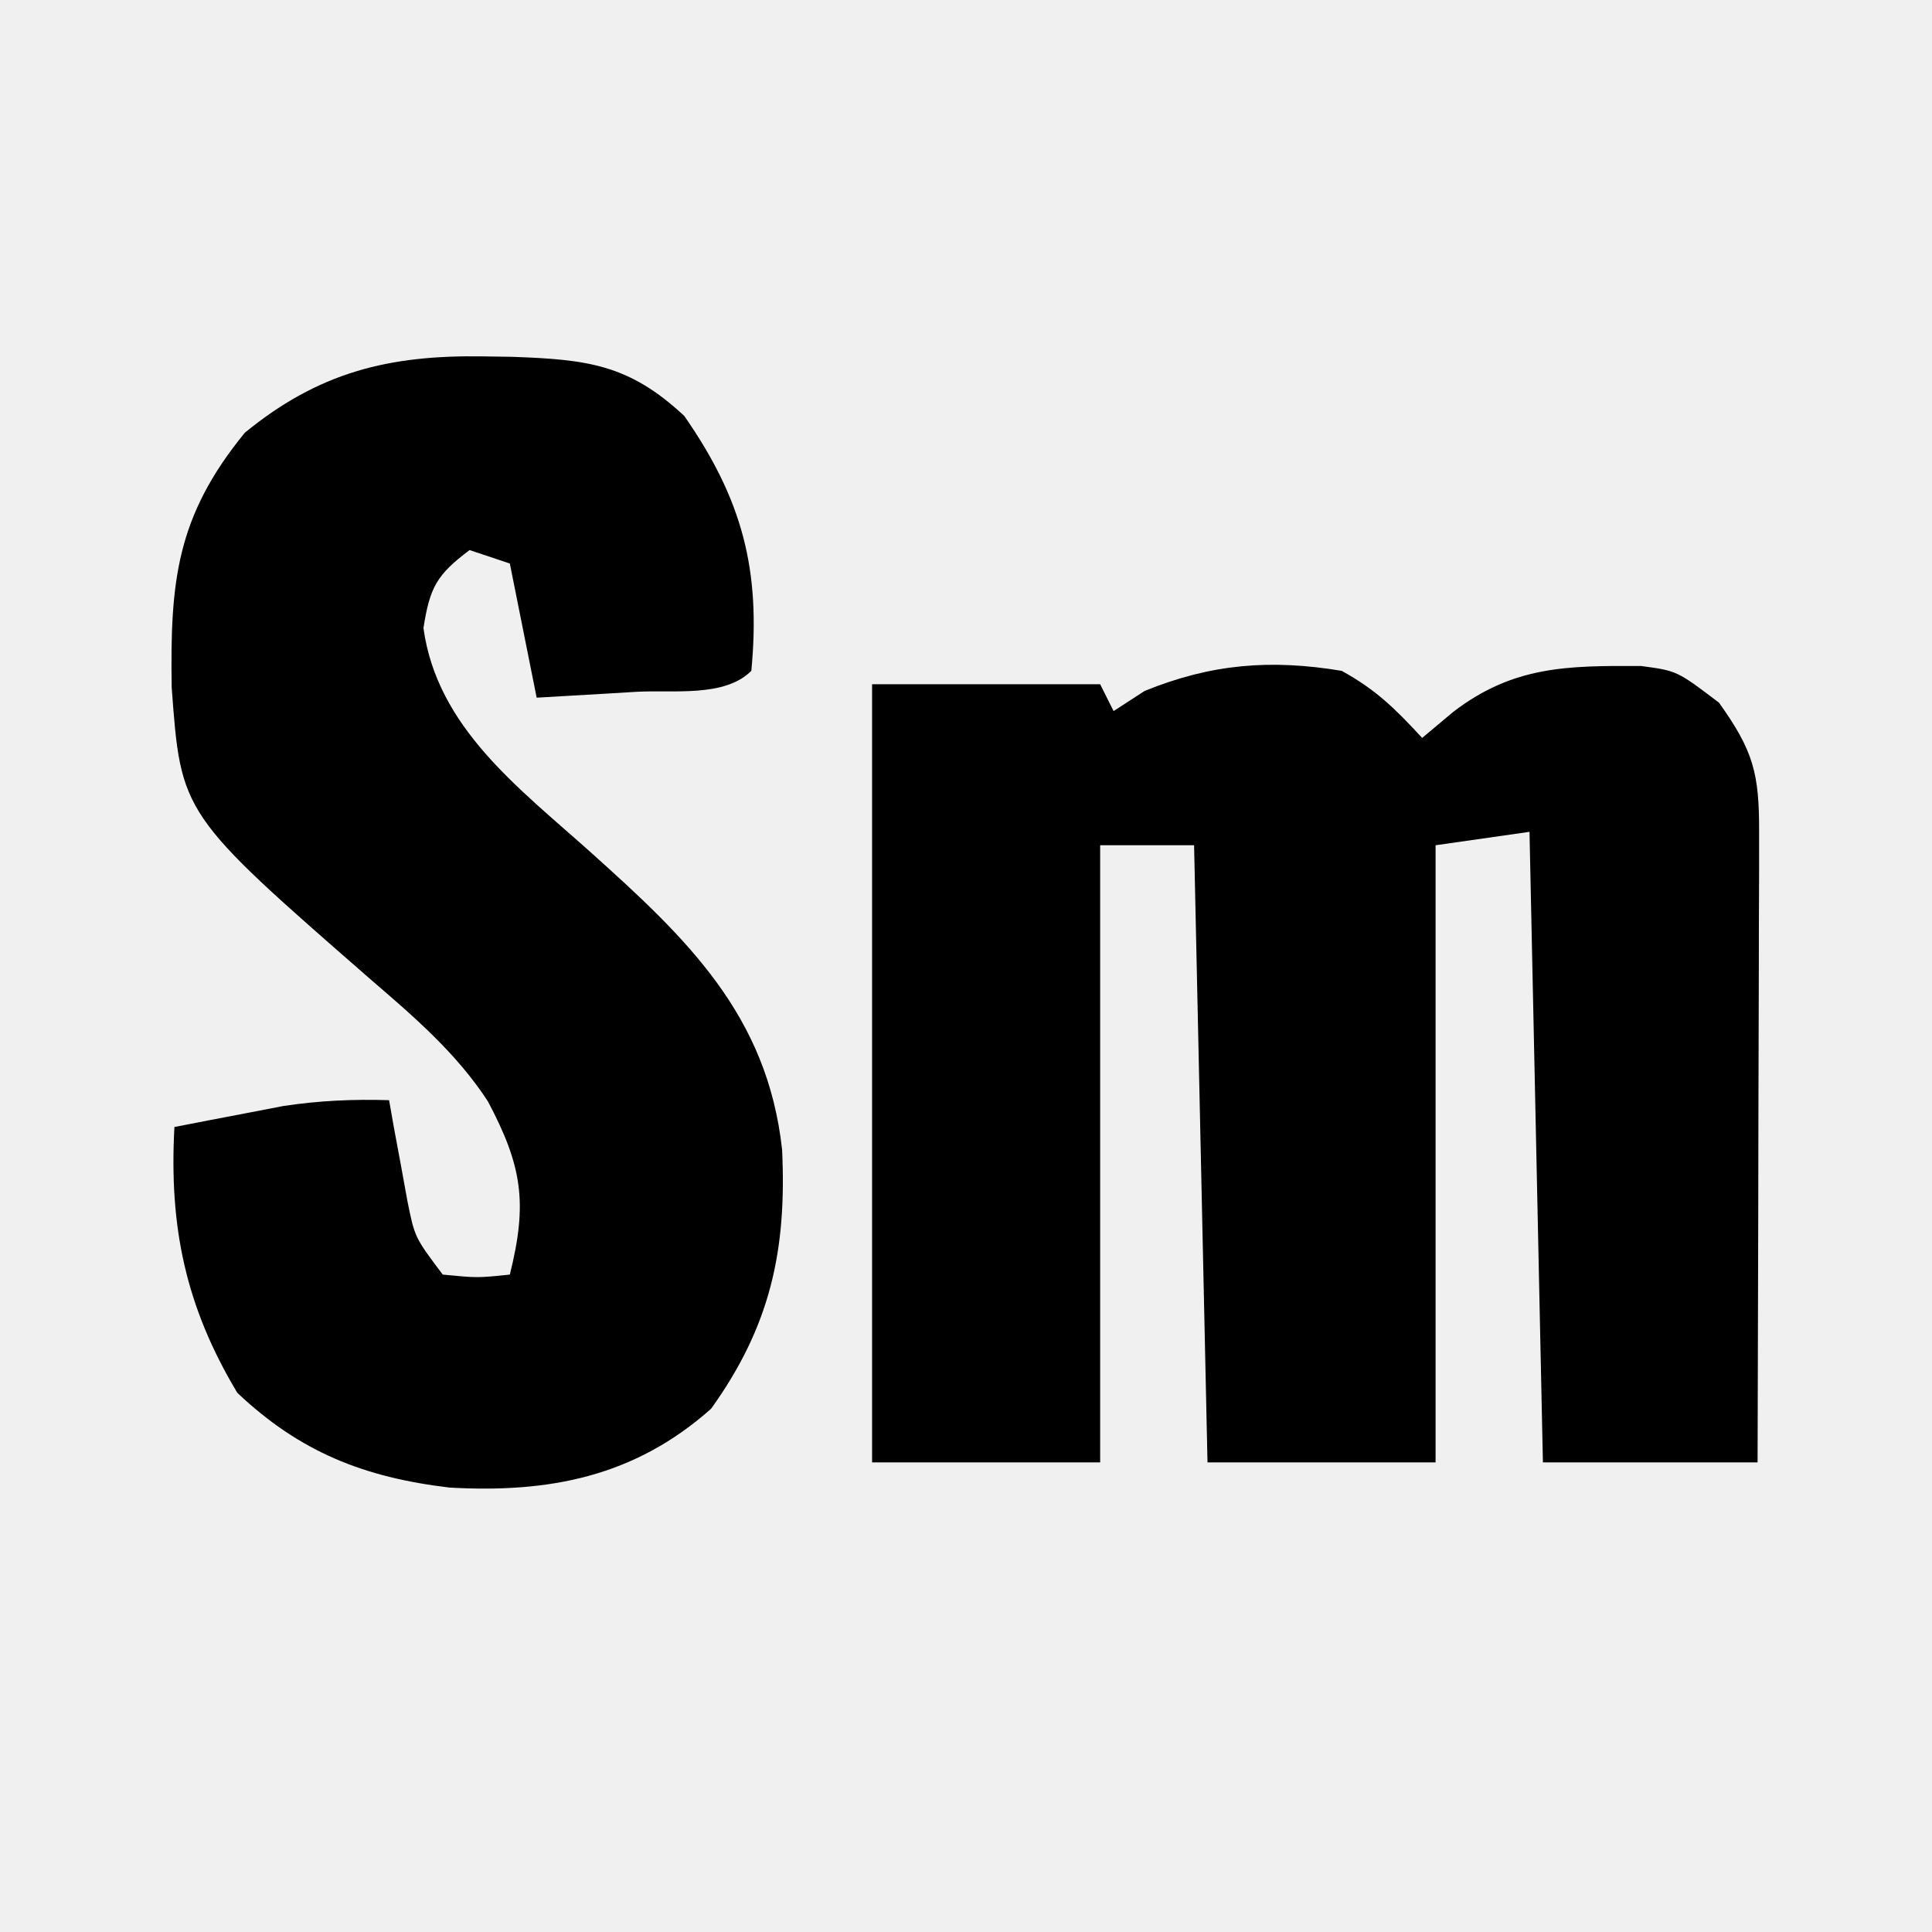
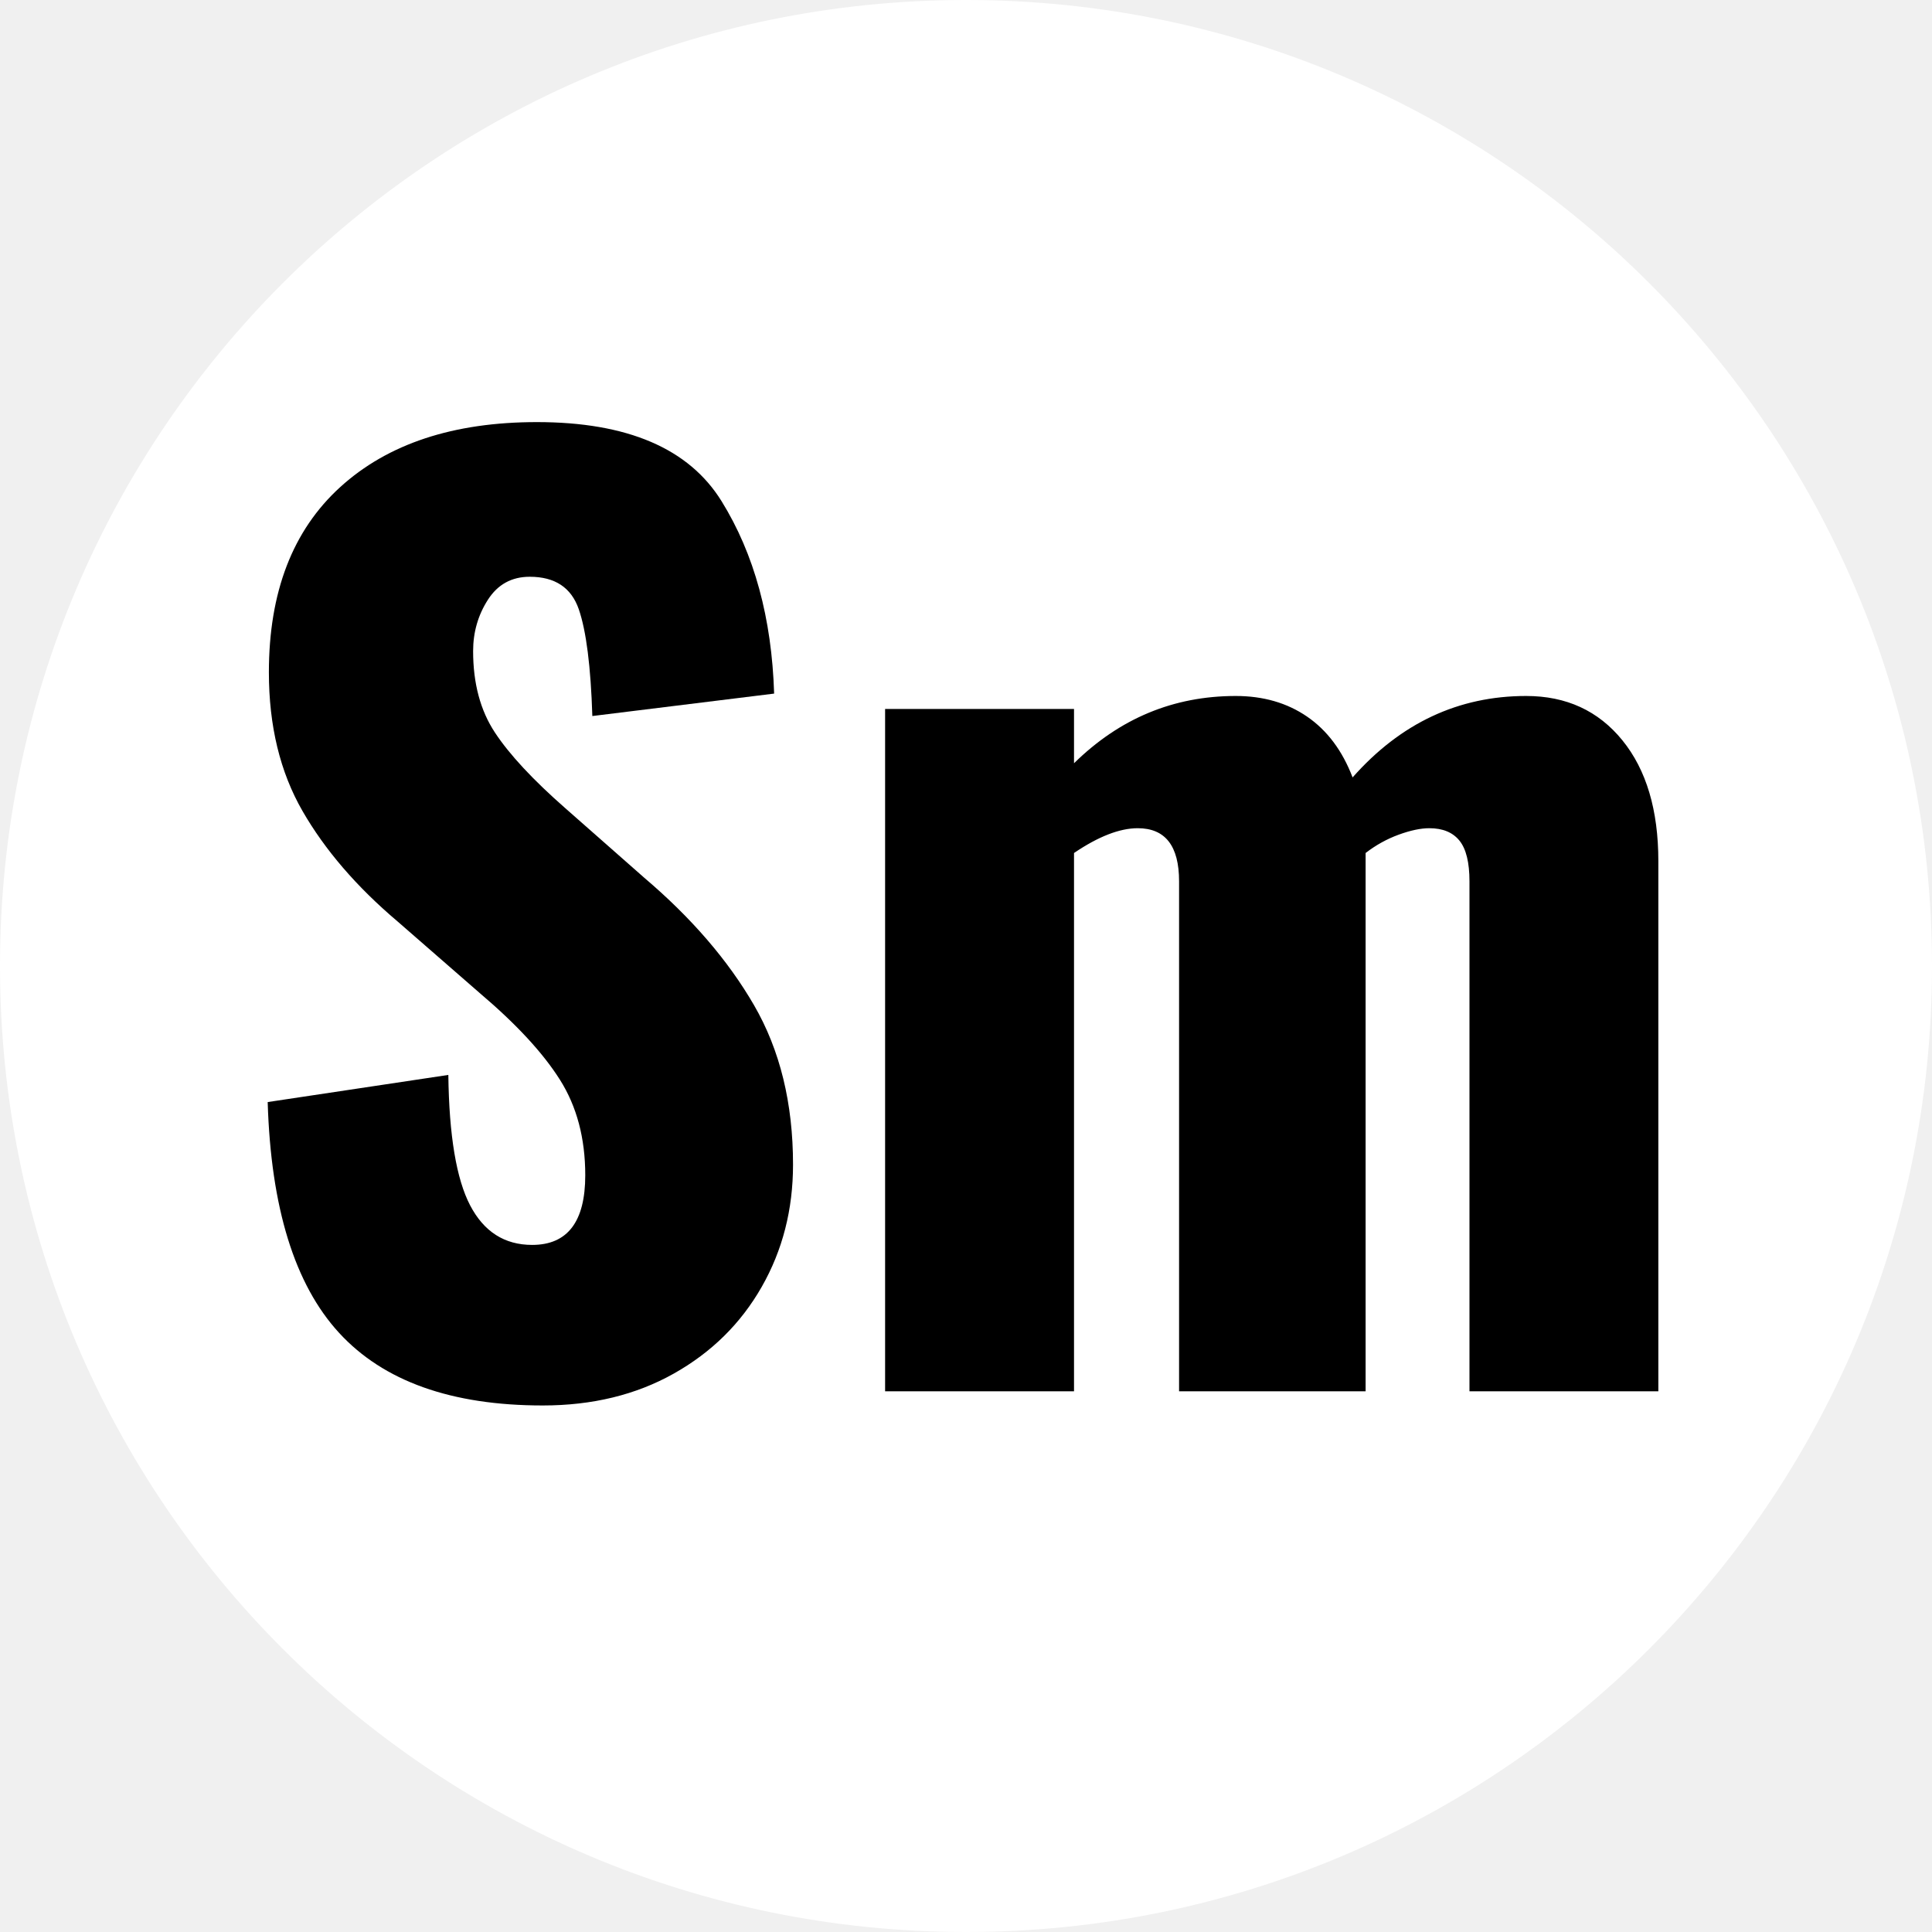
- <svg xmlns="http://www.w3.org/2000/svg" version="1.1" width="144" height="144">
-   <path d="M0 0 C2.57 1.415 3.978 2.814 6 5 C6.763 4.361 7.526 3.721 8.312 3.062 C12.799 -0.38 16.851 -0.388 22.328 -0.359 C25 0 25 0 28.125 2.375 C30.693 5.97 31.124 7.641 31.114 12 C31.113 13.562 31.113 13.562 31.113 15.155 C31.108 16.282 31.103 17.409 31.098 18.57 C31.096 19.722 31.095 20.873 31.093 22.059 C31.088 25.748 31.075 29.436 31.062 33.125 C31.057 35.621 31.053 38.117 31.049 40.613 C31.038 46.742 31.021 52.871 31 59 C25.72 59 20.44 59 15 59 C14.67 43.49 14.34 27.98 14 12 C11.69 12.33 9.38 12.66 7 13 C7 28.18 7 43.36 7 59 C1.39 59 -4.22 59 -10 59 C-10.33 43.82 -10.66 28.64 -11 13 C-13.31 13 -15.62 13 -18 13 C-18 28.18 -18 43.36 -18 59 C-23.61 59 -29.22 59 -35 59 C-35 39.86 -35 20.72 -35 1 C-29.39 1 -23.78 1 -18 1 C-17.67 1.66 -17.34 2.32 -17 3 C-16.237 2.505 -15.474 2.01 -14.688 1.5 C-9.717 -0.522 -5.299 -0.879 0 0 Z " fill="#000000" transform="translate(100,50)" />
-   <path d="M0 0 C1.058 0.016 1.058 0.016 2.138 0.032 C7.768 0.229 10.871 0.583 15 4.438 C19.331 10.655 20.714 15.938 20 23.438 C18.004 25.434 14.183 24.847 11.438 25 C10.371 25.065 10.371 25.065 9.283 25.131 C7.522 25.237 5.761 25.338 4 25.438 C3.34 22.137 2.68 18.837 2 15.438 C1.01 15.107 0.02 14.777 -1 14.438 C-3.433 16.262 -3.962 17.194 -4.438 20.25 C-3.418 27.68 2.703 32.188 8 36.938 C15.171 43.368 21.199 49.067 22.293 59.133 C22.648 66.633 21.416 72.286 17 78.438 C11.288 83.515 4.914 84.733 -2.5 84.312 C-8.866 83.553 -13.642 81.668 -18.312 77.25 C-22.17 70.82 -23.405 64.872 -23 57.438 C-21.272 57.099 -19.542 56.767 -17.812 56.438 C-16.85 56.252 -15.887 56.066 -14.895 55.875 C-12.207 55.469 -9.712 55.358 -7 55.438 C-6.879 56.125 -6.758 56.812 -6.633 57.52 C-6.465 58.421 -6.298 59.322 -6.125 60.25 C-5.963 61.143 -5.8 62.037 -5.633 62.957 C-5.088 65.665 -5.088 65.665 -3 68.438 C-0.416 68.688 -0.416 68.688 2 68.438 C3.337 63.09 2.92 60.35 0.359 55.516 C-2.004 51.903 -5.125 49.24 -8.375 46.438 C-22.511 34.104 -22.511 34.104 -23.203 24.668 C-23.325 16.788 -22.857 11.929 -17.75 5.688 C-12.24 1.179 -7.028 -0.109 0 0 Z " fill="#000000" transform="translate(36,26.5625)" />
+ <svg xmlns="http://www.w3.org/2000/svg" width="1080" zoomAndPan="magnify" viewBox="0 0 810 810" height="1080" preserveAspectRatio="xMidYMid meet" version="1.2">
+   <defs>
+     <clipPath id="74de9c36f4">
+       <path d="M 405 0 C 181.324 0 0 181.324 0 405 C 0 628.676 181.324 810 405 810 C 628.676 810 810 628.676 810 405 C 810 181.324 628.676 0 405 0 Z M 405 0 " />
+     </clipPath>
+     <clipPath id="31decd2659">
+       <path d="M 405 0 C 181.324 0 0 181.324 0 405 C 0 628.676 181.324 810 405 810 C 628.676 810 810 628.676 810 405 C 810 181.324 628.676 0 405 0 Z M 405 0 " />
+     </clipPath>
+     <clipPath id="f28eb46be0">
+       <rect x="0" width="810" y="0" height="810" />
+     </clipPath>
+   </defs>
+   <g id="689cff67f7">
+     <g clip-rule="nonzero" clip-path="url(#74de9c36f4)">
+       <g transform="matrix(1,0,0,1,0,0.000000000000039746)">
+         <g clip-path="url(#f28eb46be0)">
+           <g clip-rule="nonzero" clip-path="url(#31decd2659)">
+             <rect x="0" width="810" height="810" y="0" style="fill:#ffffff;fill-opacity:1;stroke:none;" />
+           </g>
+         </g>
+       </g>
+     </g>
+     <g style="fill:#000000;fill-opacity:1;">
+       <g transform="translate(91.45001, 583.3102)">
+         <path style="stroke:none" d="M 136.109 5.938 C 97.828 5.938 69.363 -4.207 50.719 -24.5 C 32.082 -44.789 22.102 -77.047 20.781 -121.266 L 96.516 -132.641 C 96.836 -107.234 99.883 -89.004 105.656 -77.953 C 111.438 -66.898 120.102 -61.375 131.656 -61.375 C 146.5 -61.375 153.922 -71.109 153.922 -90.578 C 153.922 -106.078 150.375 -119.438 143.281 -130.656 C 136.188 -141.875 125.051 -153.922 109.875 -166.797 L 75.234 -196.984 C 58.078 -211.504 44.797 -226.93 35.391 -243.266 C 25.984 -259.598 21.281 -278.984 21.281 -301.422 C 21.281 -335.078 31.258 -360.977 51.219 -379.125 C 71.188 -397.27 98.66 -406.344 133.641 -406.344 C 171.578 -406.344 197.391 -395.285 211.078 -373.172 C 224.773 -351.066 232.117 -324.18 233.109 -292.516 L 156.891 -283.109 C 156.234 -303.891 154.336 -318.816 151.203 -327.891 C 148.066 -336.961 141.219 -341.5 130.656 -341.5 C 123.07 -341.5 117.219 -338.281 113.094 -331.844 C 108.969 -325.414 106.906 -318.242 106.906 -310.328 C 106.906 -296.797 109.957 -285.41 116.062 -276.172 C 122.164 -266.93 131.984 -256.375 145.516 -244.5 L 178.672 -215.297 C 198.473 -198.473 213.816 -180.656 224.703 -161.844 C 235.586 -143.039 241.031 -120.77 241.031 -95.031 C 241.031 -76.219 236.656 -59.141 227.906 -43.797 C 219.164 -28.453 206.875 -16.328 191.031 -7.422 C 175.195 1.484 156.891 5.938 136.109 5.938 Z M 136.109 5.938 " />
+       </g>
+     </g>
+     <g style="fill:#000000;fill-opacity:1;">
+       <g transform="translate(345.8488, 583.3102)">
+         <path style="stroke:none" d="M 25.234 -286.078 L 104.438 -286.078 L 104.438 -263.312 C 123.57 -282.113 146.172 -291.516 172.234 -291.516 C 183.785 -291.516 193.766 -288.629 202.172 -282.859 C 210.586 -277.086 216.941 -268.594 221.234 -257.375 C 241.359 -280.133 265.613 -291.516 294 -291.516 C 310.82 -291.516 324.266 -285.328 334.328 -272.953 C 344.391 -260.578 349.422 -243.672 349.422 -222.234 L 349.422 0 L 270.234 0 L 270.234 -213.812 C 270.234 -221.727 268.832 -227.414 266.031 -230.875 C 263.227 -234.344 259.02 -236.078 253.406 -236.078 C 249.781 -236.078 245.488 -235.172 240.531 -233.359 C 235.582 -231.547 230.969 -228.988 226.688 -225.688 L 226.688 0 L 148.484 0 L 148.484 -213.812 C 148.484 -228.656 142.707 -236.078 131.156 -236.078 C 123.57 -236.078 114.664 -232.613 104.438 -225.688 L 104.438 0 L 25.234 0 Z M 25.234 -286.078 " />
+       </g>
+     </g>
+   </g>
</svg>
